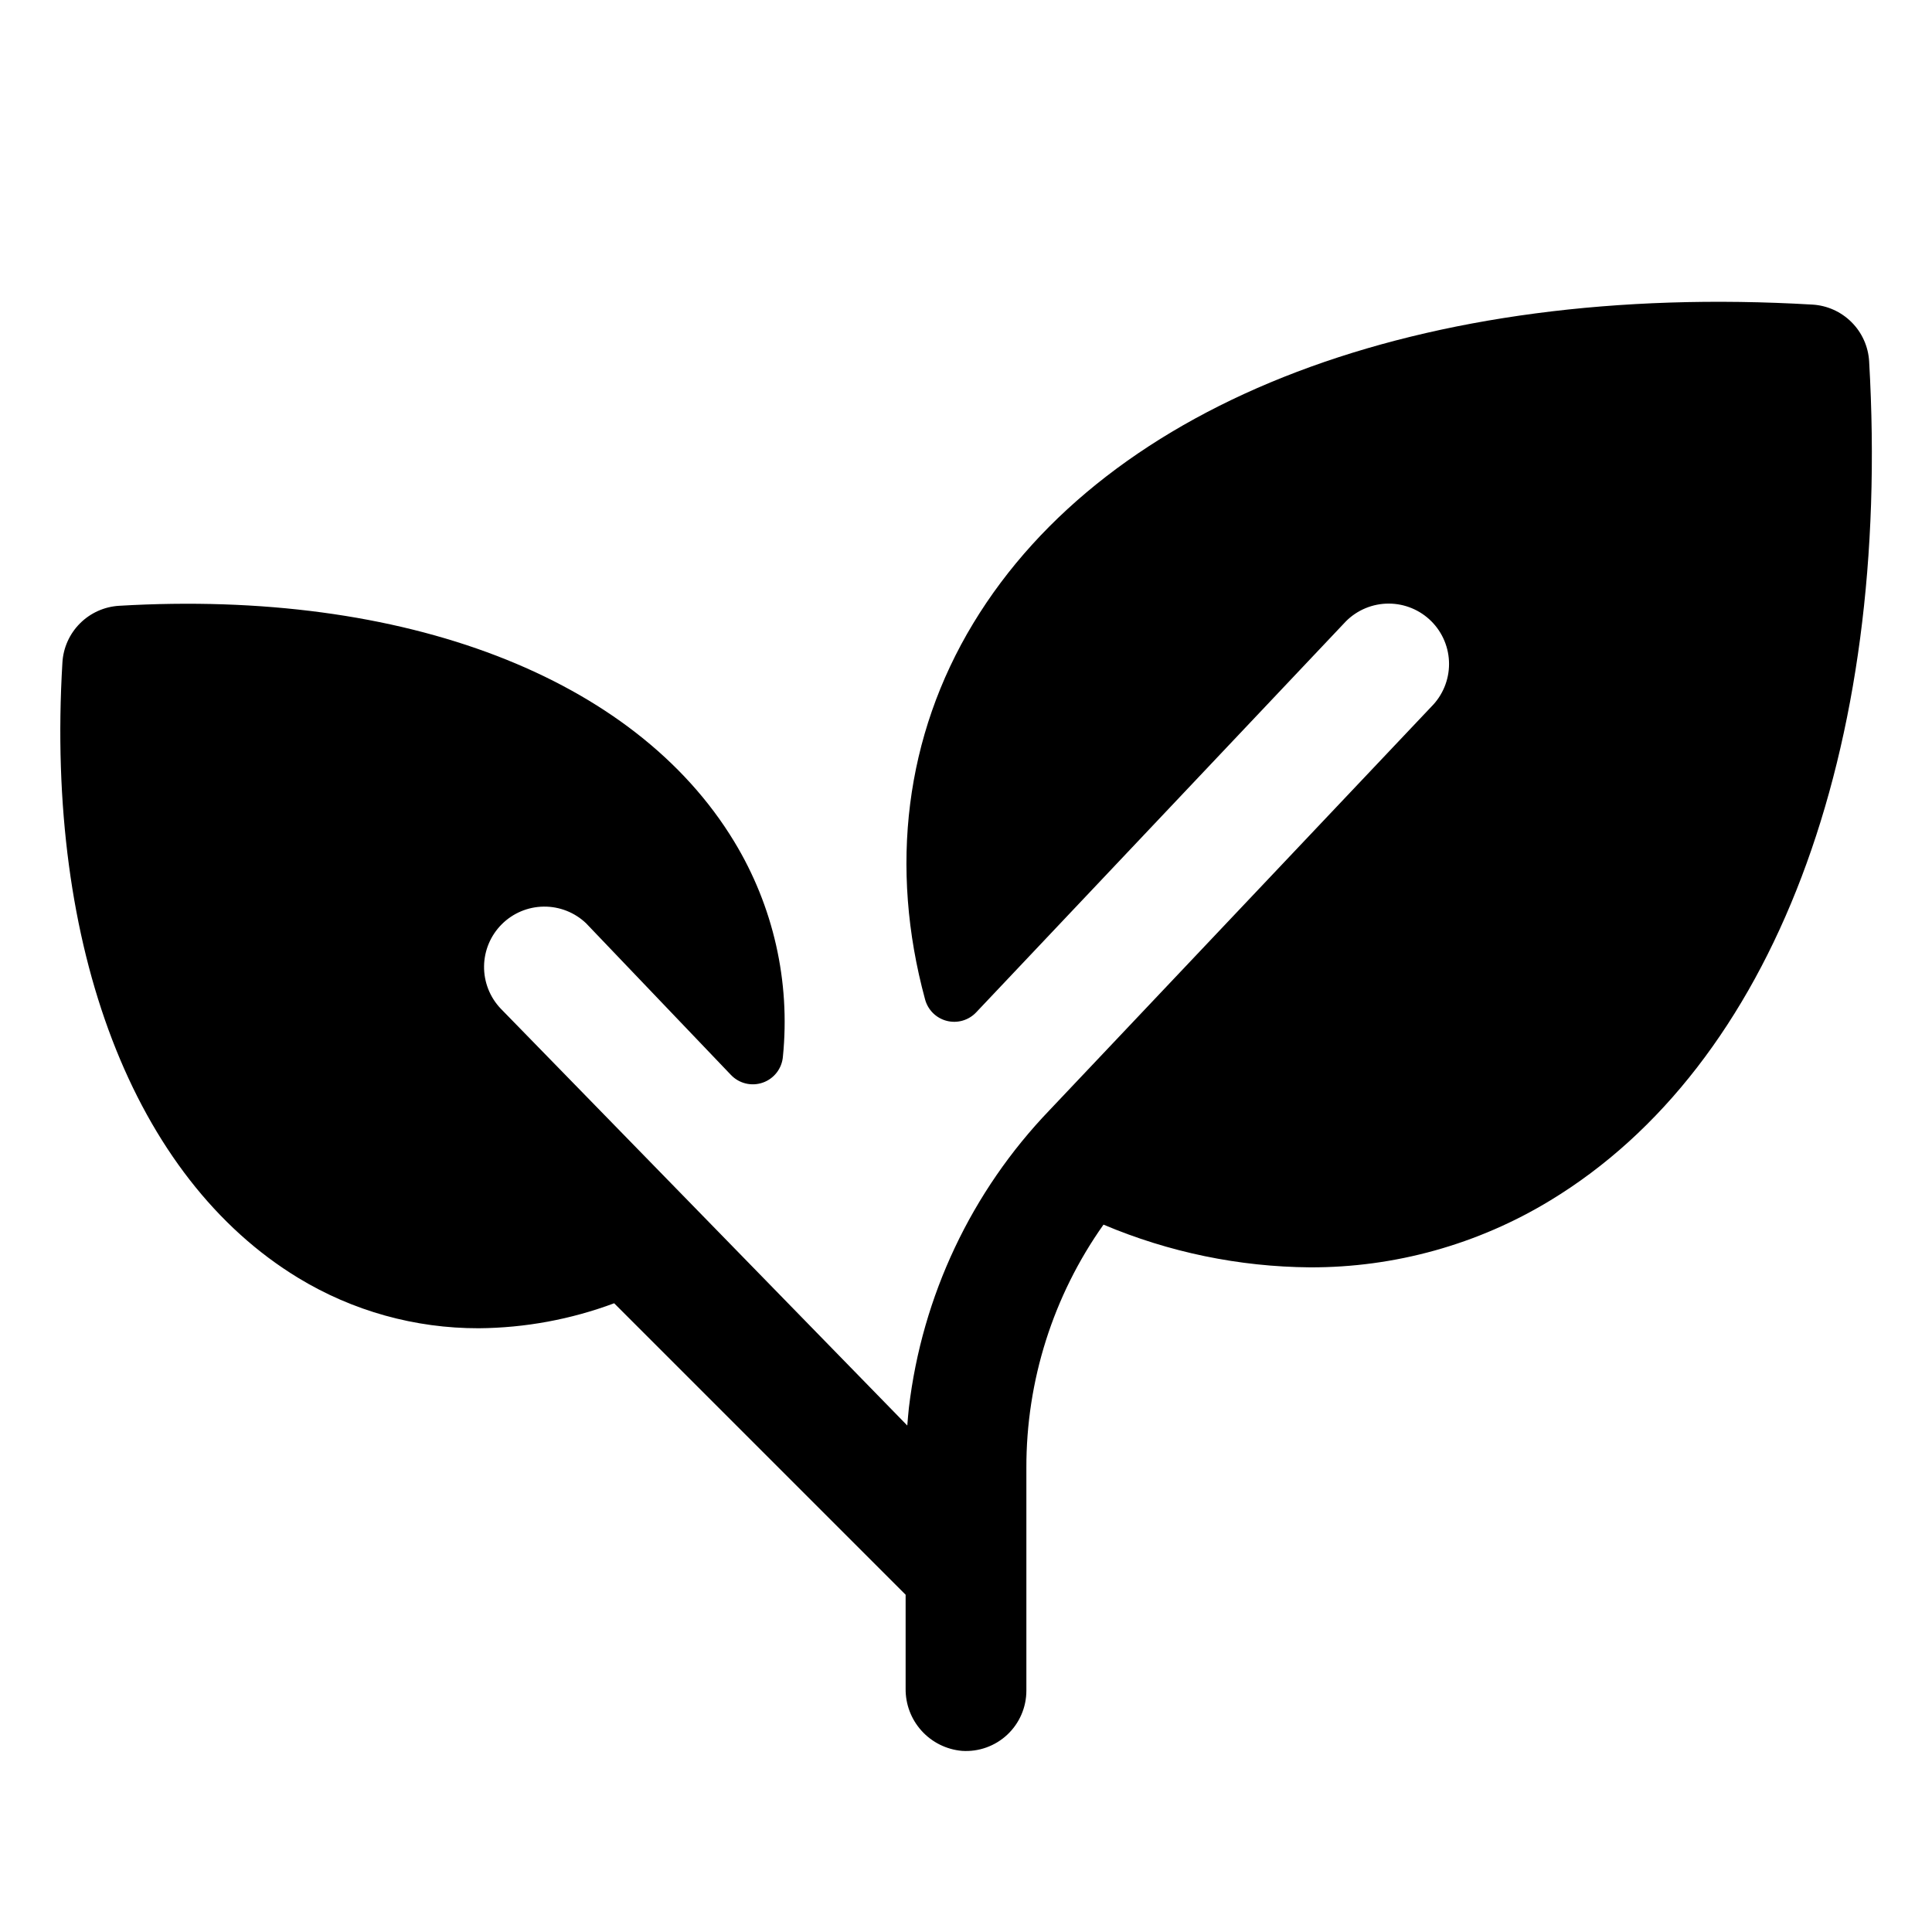
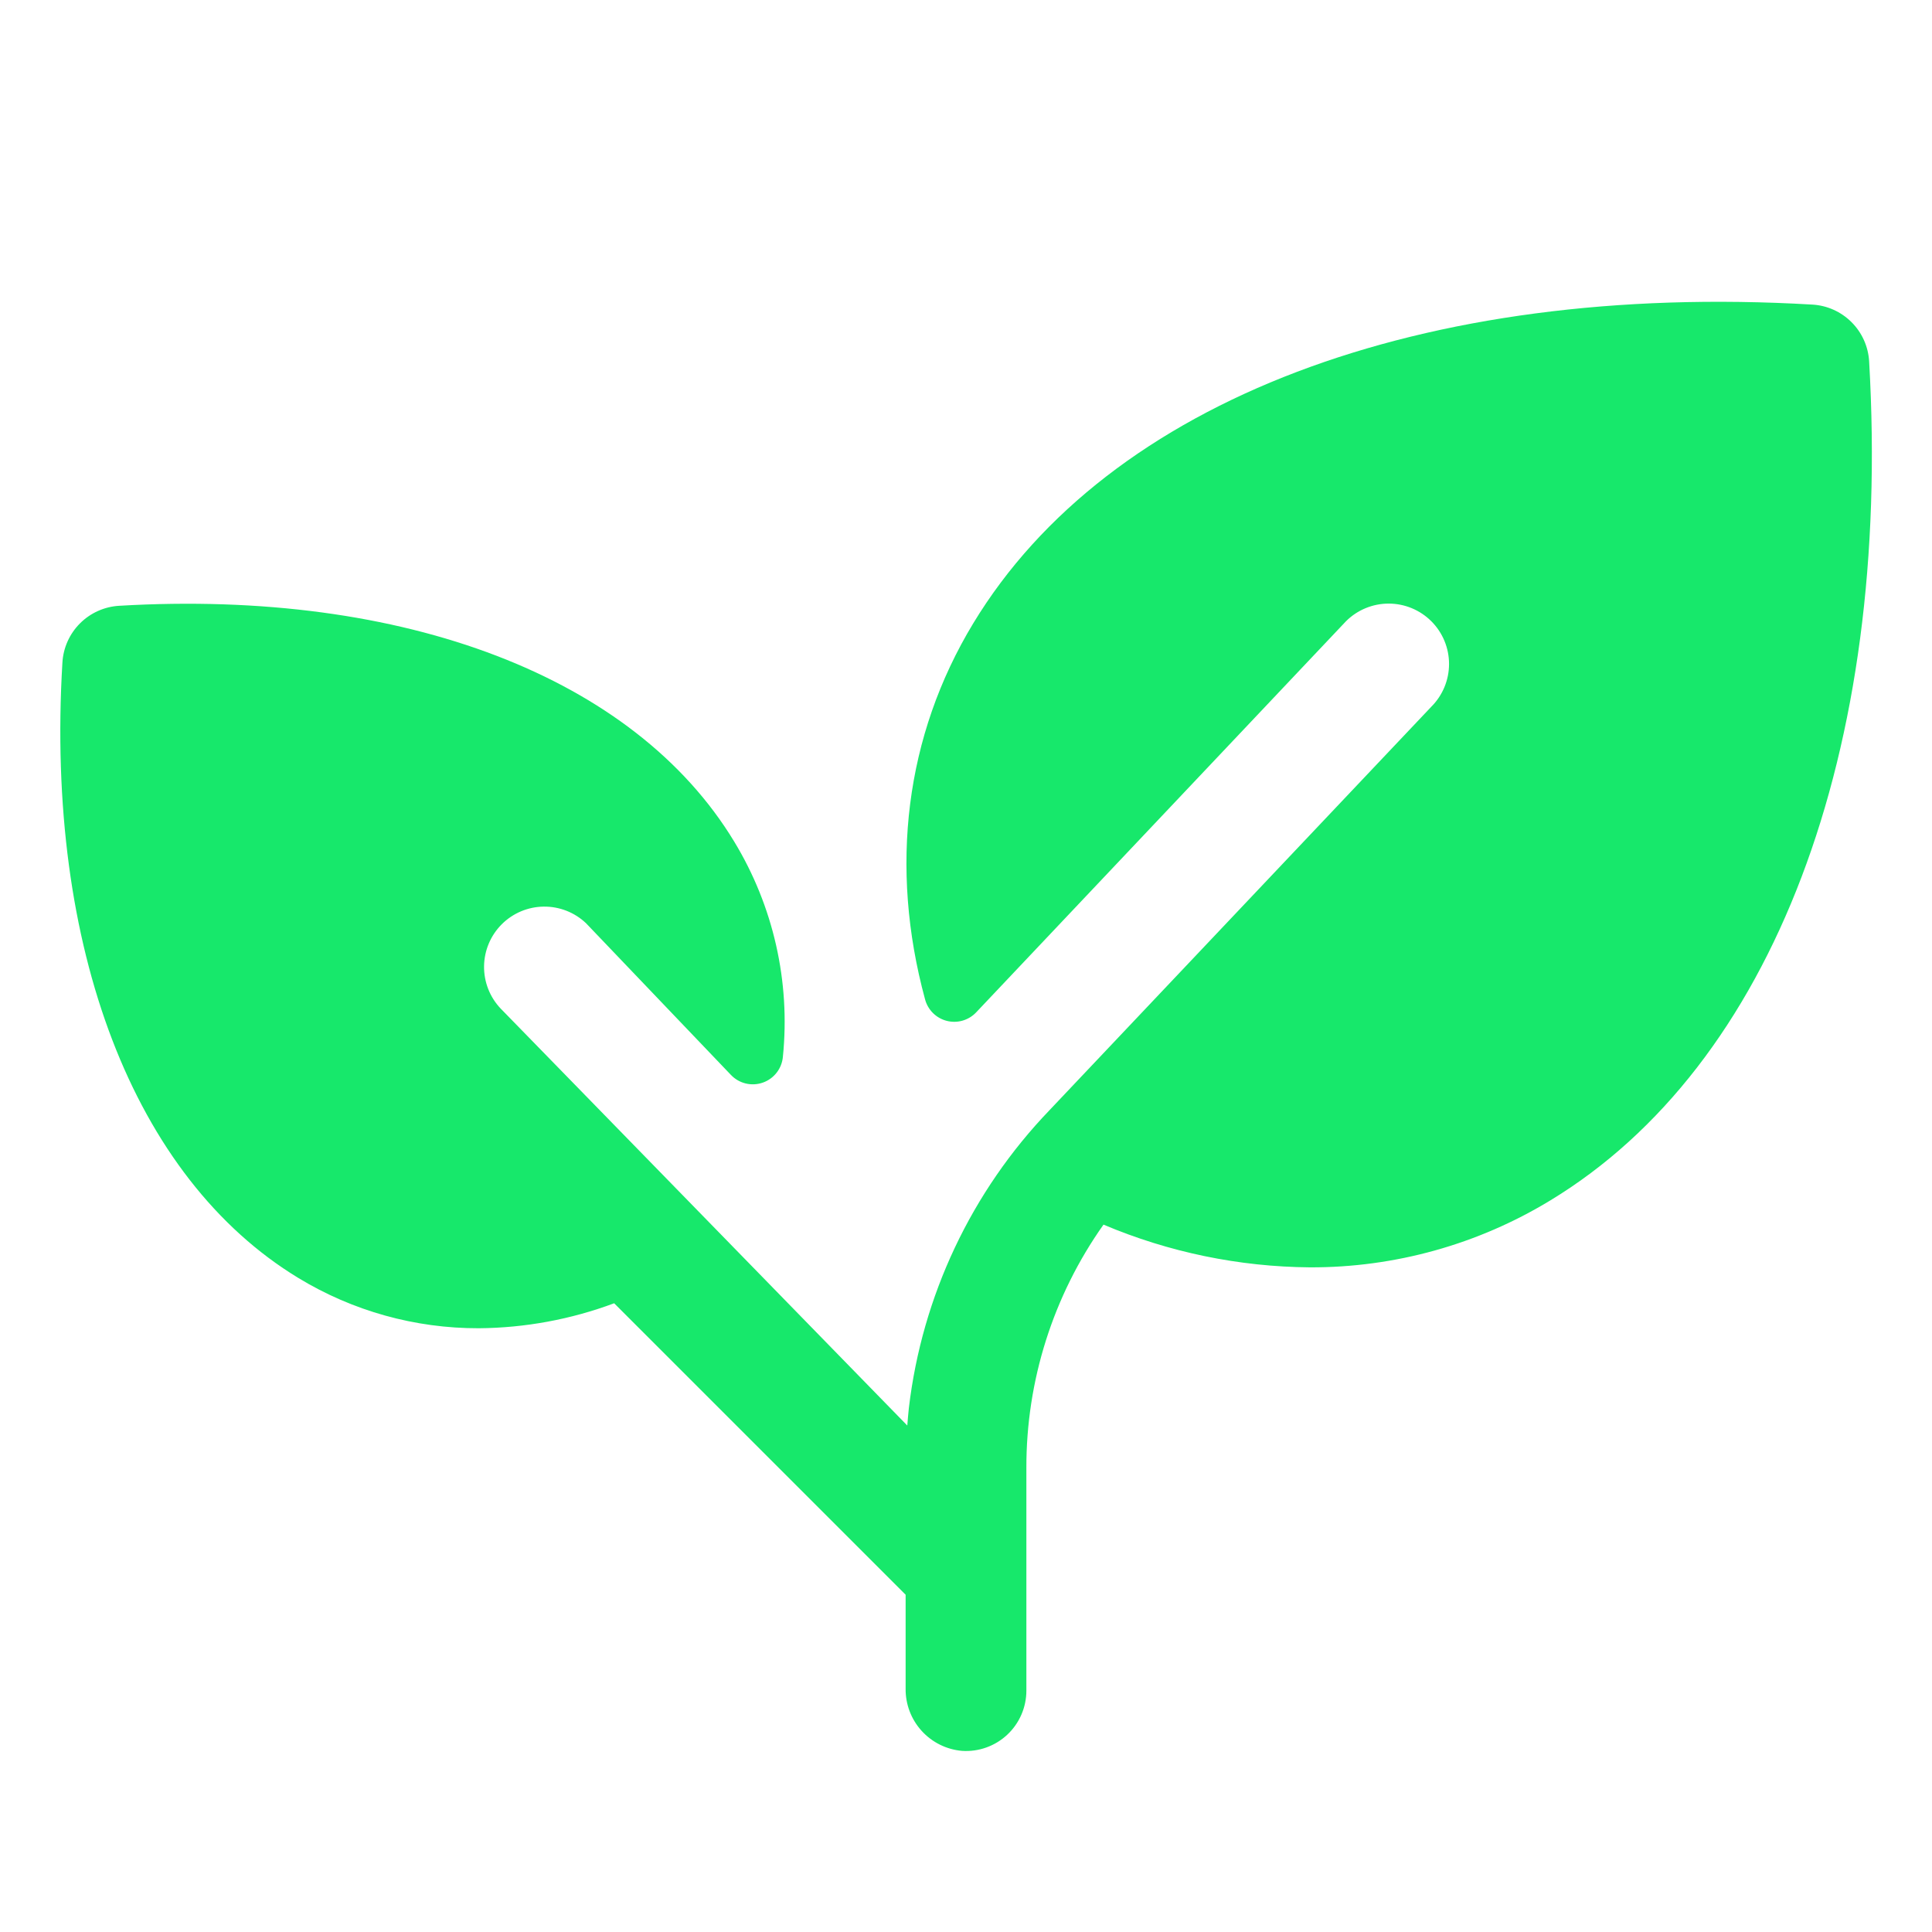
- <svg xmlns="http://www.w3.org/2000/svg" width="256" height="256" viewBox="0 0 256 256" fill="#17e86b">
-   <path d="M205.41 159.07C195.819 164.9 184.804 167.966 173.58 167.93C164.177 167.856 154.881 165.933 146.22 162.27C139.545 171.693 135.973 182.962 136 194.51V224C136.002 225.097 135.779 226.182 135.344 227.189C134.91 228.196 134.273 229.103 133.473 229.853C132.673 230.603 131.727 231.181 130.694 231.55C129.662 231.92 128.564 232.073 127.47 232C125.414 231.821 123.501 230.871 122.116 229.341C120.73 227.811 119.974 225.814 120 223.75V211.31L81.38 172.69C75.639 174.832 69.567 175.952 63.44 176C55.004 176.022 46.727 173.714 39.52 169.33C17.73 156.09 6 125.62 8.27 87.79C8.384 85.833 9.213 83.986 10.599 82.6C11.986 81.213 13.833 80.384 15.79 80.27C53.62 78.04 84.09 89.73 97.29 111.52C102.476 120.061 104.74 130.058 103.74 140C103.678 140.77 103.394 141.506 102.922 142.118C102.451 142.731 101.812 143.193 101.083 143.45C100.354 143.707 99.567 143.748 98.816 143.567C98.064 143.386 97.382 142.991 96.85 142.43L77.65 122.33C76.137 120.893 74.123 120.104 72.037 120.131C69.951 120.157 67.958 120.998 66.483 122.473C65.008 123.948 64.167 125.941 64.14 128.027C64.114 130.114 64.903 132.128 66.34 133.64L120.22 188.89C120.28 188.11 120.35 187.33 120.43 186.56C122.179 171.728 128.724 157.872 139.07 147.1L189.66 93.64C191.161 92.14 192.005 90.106 192.006 87.984C192.007 85.862 191.165 83.826 189.665 82.325C188.165 80.824 186.13 79.98 184.008 79.979C181.886 79.978 179.851 80.82 178.35 82.32L129.35 134.14C128.859 134.66 128.239 135.038 127.552 135.237C126.866 135.435 126.139 135.446 125.447 135.269C124.755 135.091 124.123 134.731 123.617 134.227C123.111 133.722 122.75 133.092 122.57 132.4C117.83 114.92 119.92 97.52 128.97 82.58C146.83 53.1 188.39 37.32 240.15 40.36C242.107 40.474 243.954 41.303 245.34 42.69C246.727 44.076 247.556 45.923 247.67 47.88C250.67 99.65 234.89 141.21 205.41 159.07Z" fill="black" />
+ <svg xmlns="http://www.w3.org/2000/svg" width="256" height="256" viewBox="0 0 256 256">
+   <path d="M205.41 159.07C195.819 164.9 184.804 167.966 173.58 167.93C164.177 167.856 154.881 165.933 146.22 162.27C139.545 171.693 135.973 182.962 136 194.51V224C136.002 225.097 135.779 226.182 135.344 227.189C134.91 228.196 134.273 229.103 133.473 229.853C132.673 230.603 131.727 231.181 130.694 231.55C129.662 231.92 128.564 232.073 127.47 232C125.414 231.821 123.501 230.871 122.116 229.341C120.73 227.811 119.974 225.814 120 223.75V211.31L81.38 172.69C75.639 174.832 69.567 175.952 63.44 176C55.004 176.022 46.727 173.714 39.52 169.33C17.73 156.09 6 125.62 8.27 87.79C8.384 85.833 9.213 83.986 10.599 82.6C11.986 81.213 13.833 80.384 15.79 80.27C53.62 78.04 84.09 89.73 97.29 111.52C102.476 120.061 104.74 130.058 103.74 140C103.678 140.77 103.394 141.506 102.922 142.118C102.451 142.731 101.812 143.193 101.083 143.45C100.354 143.707 99.567 143.748 98.816 143.567C98.064 143.386 97.382 142.991 96.85 142.43L77.65 122.33C76.137 120.893 74.123 120.104 72.037 120.131C69.951 120.157 67.958 120.998 66.483 122.473C65.008 123.948 64.167 125.941 64.14 128.027C64.114 130.114 64.903 132.128 66.34 133.64L120.22 188.89C120.28 188.11 120.35 187.33 120.43 186.56C122.179 171.728 128.724 157.872 139.07 147.1L189.66 93.64C191.161 92.14 192.005 90.106 192.006 87.984C192.007 85.862 191.165 83.826 189.665 82.325C188.165 80.824 186.13 79.98 184.008 79.979C181.886 79.978 179.851 80.82 178.35 82.32L129.35 134.14C128.859 134.66 128.239 135.038 127.552 135.237C126.866 135.435 126.139 135.446 125.447 135.269C124.755 135.091 124.123 134.731 123.617 134.227C123.111 133.722 122.75 133.092 122.57 132.4C117.83 114.92 119.92 97.52 128.97 82.58C146.83 53.1 188.39 37.32 240.15 40.36C242.107 40.474 243.954 41.303 245.34 42.69C246.727 44.076 247.556 45.923 247.67 47.88C250.67 99.65 234.89 141.21 205.41 159.07Z" fill="#17e86b" />
</svg>
